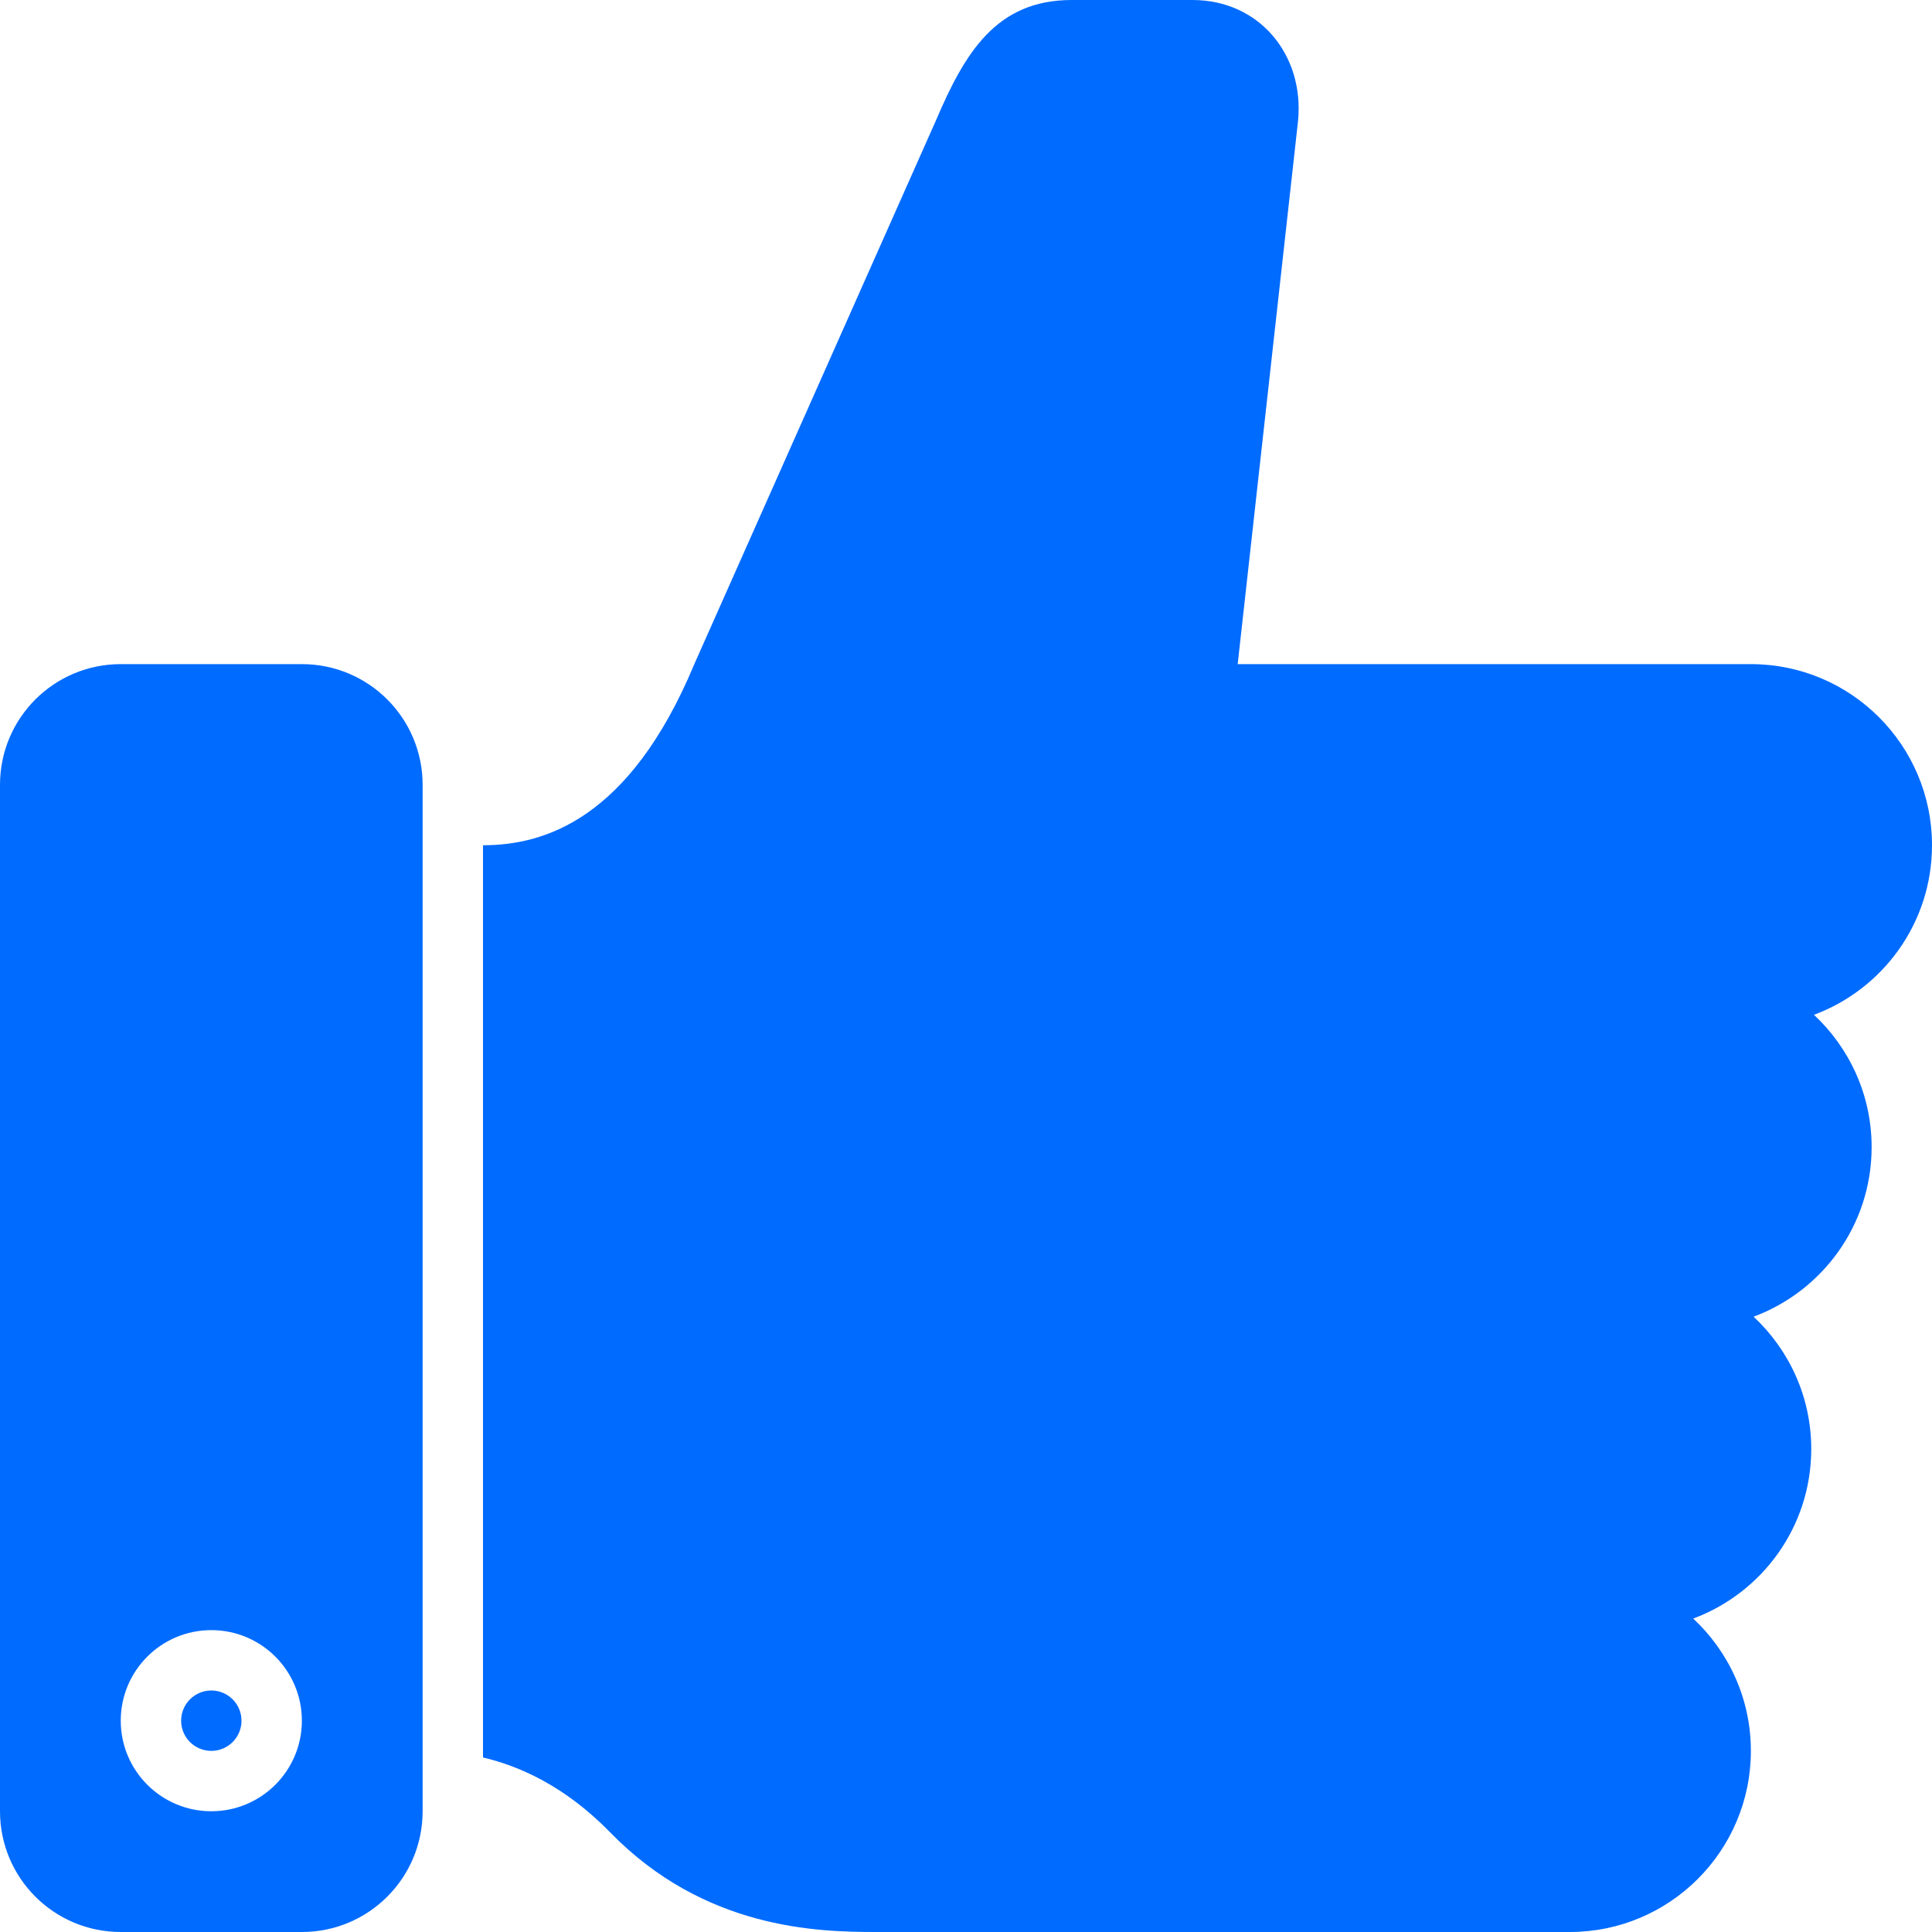
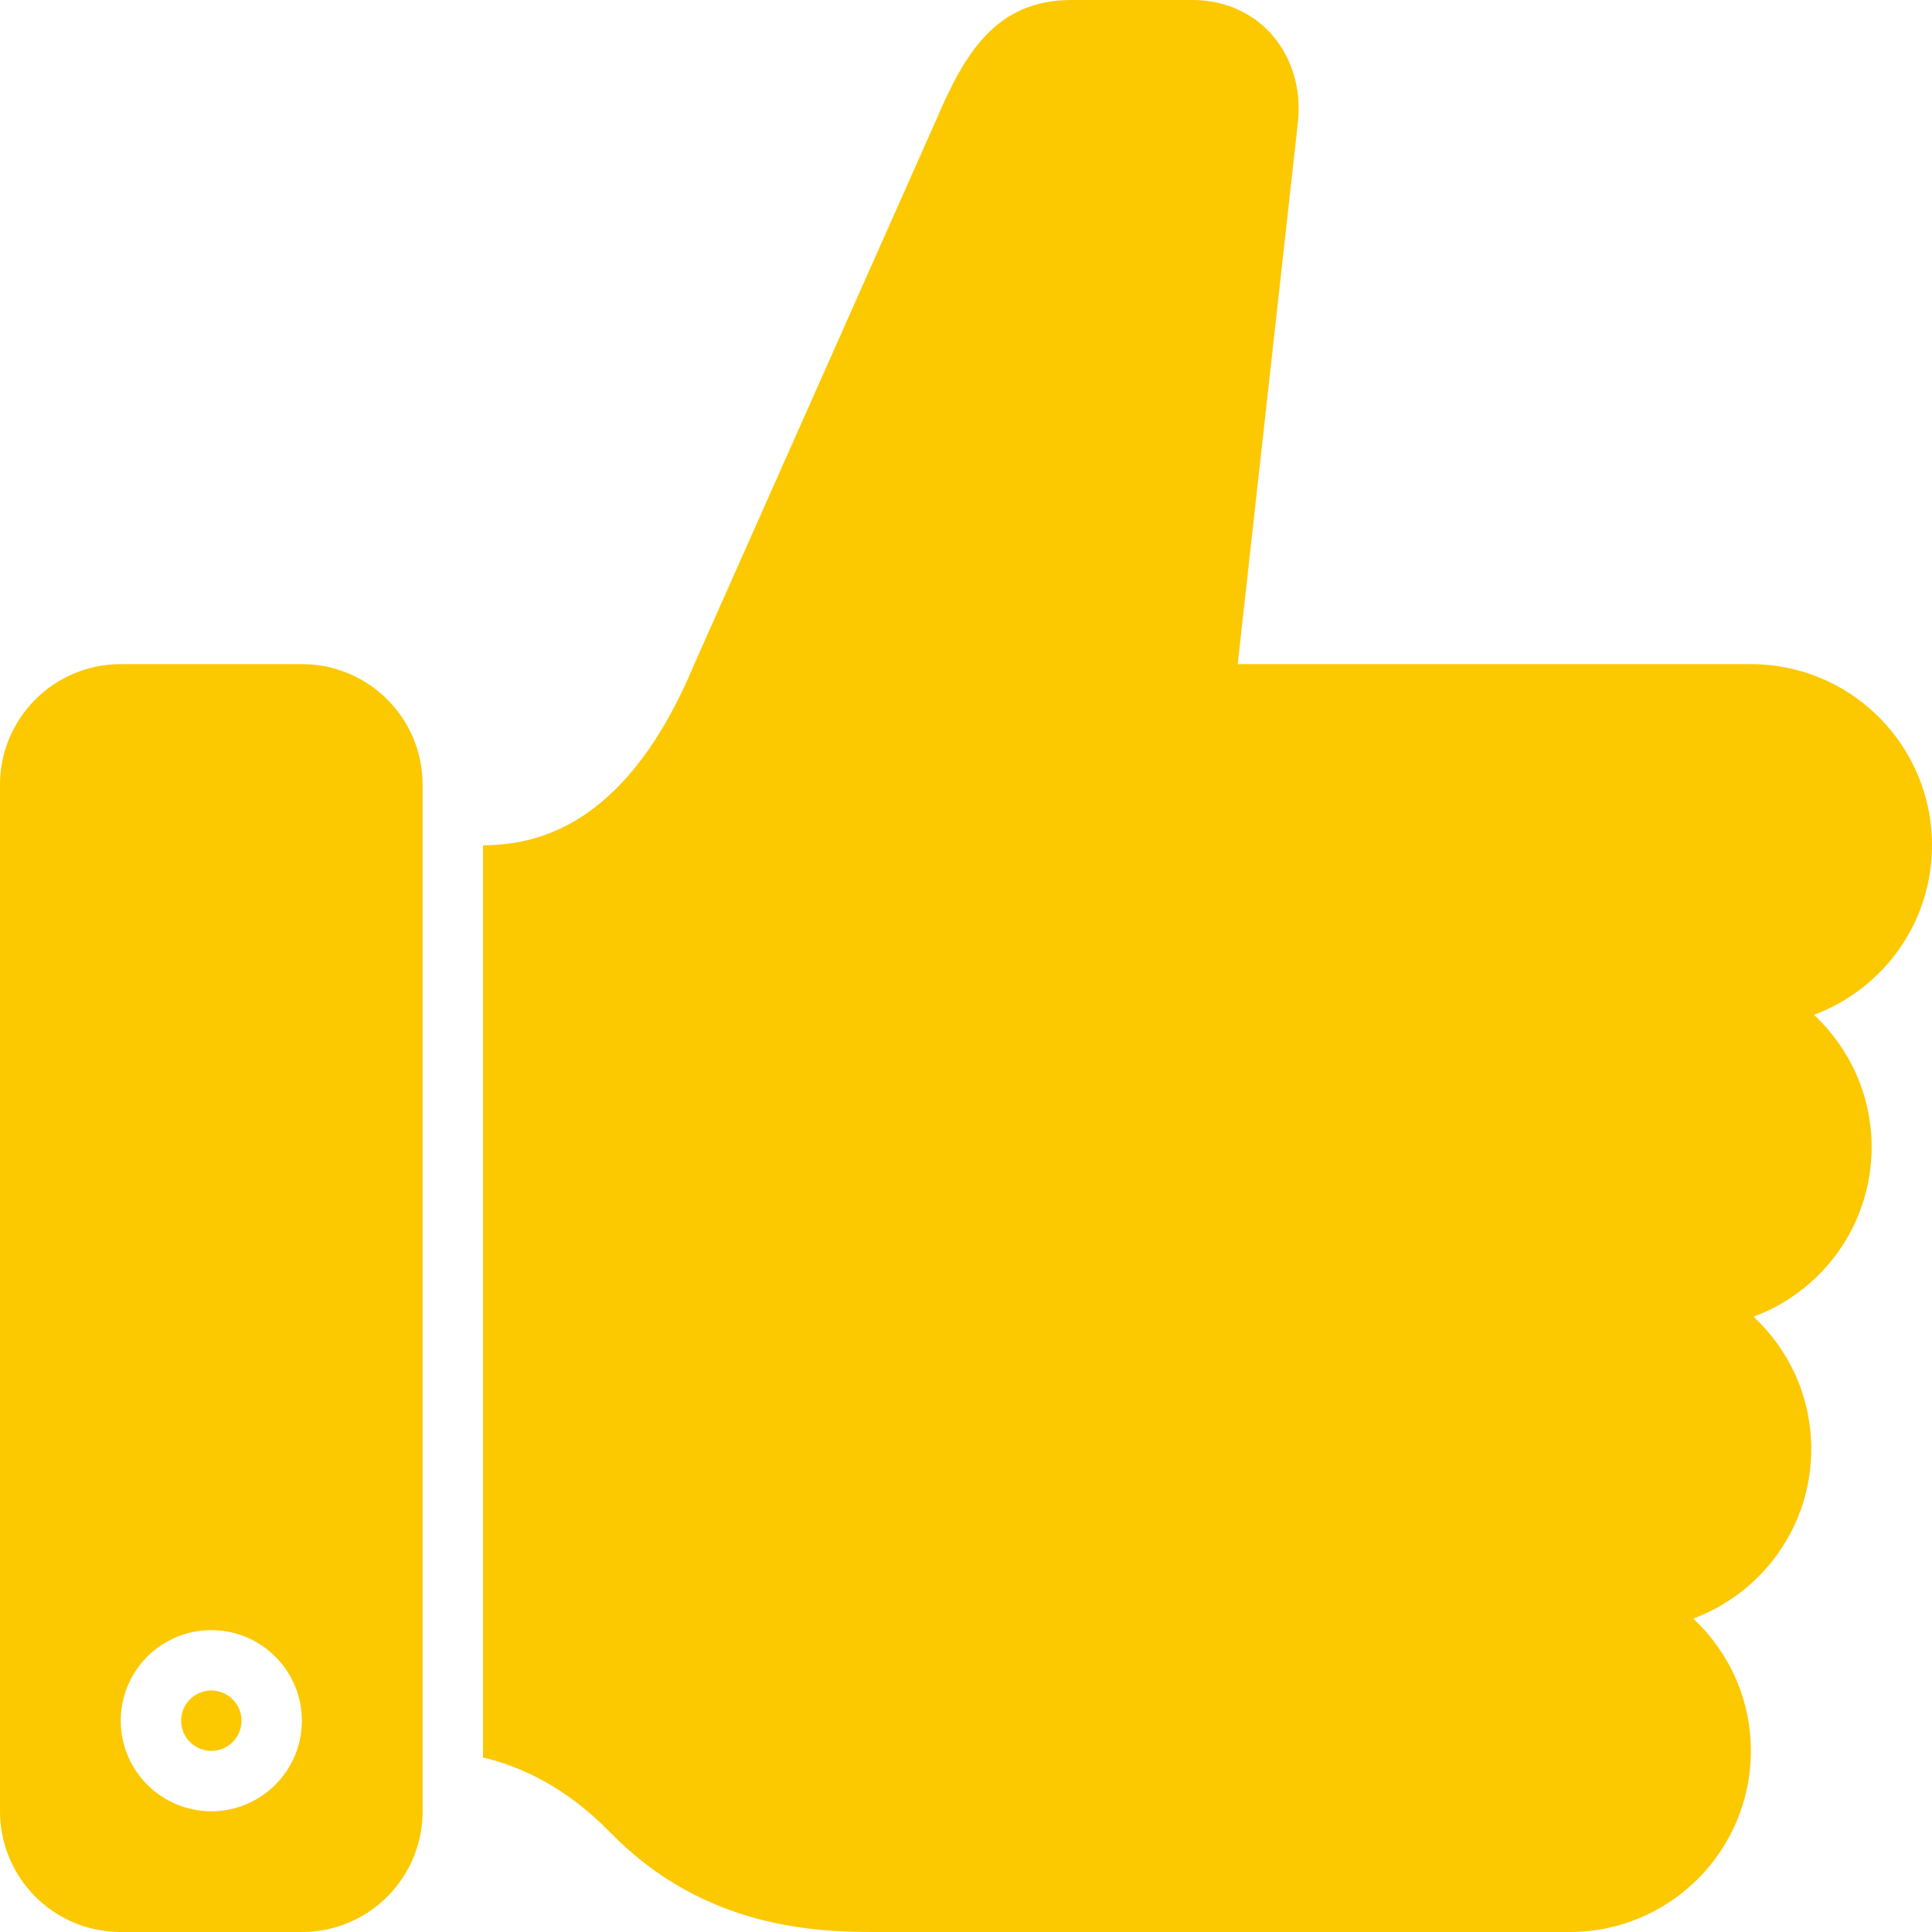
- <svg xmlns="http://www.w3.org/2000/svg" version="1.0" id="Layer_1" width="800px" height="800px" viewBox="0 0 64 64" enable-background="new 0 0 64 64" xml:space="preserve" fill="#000000">
+ <svg xmlns="http://www.w3.org/2000/svg" version="1.0" id="Layer_1" viewBox="0 0 64 64" enable-background="new 0 0 64 64" xml:space="preserve" fill="#000000">
  <g id="SVGRepo_bgCarrier" stroke-width="0" />
  <g id="SVGRepo_tracerCarrier" stroke-linecap="round" stroke-linejoin="round" />
  <g id="SVGRepo_iconCarrier">
    <g>
-       <circle fill="#006BFF" cx="7" cy="57" r="1" />
+       <circle fill="#fcc800" cx="7" cy="57" r="1" />
      <g>
-         <path fill="#006BFF" d="M14,26c0-2.212-1.789-4-4-4H4c-2.211,0-4,1.788-4,4v34c0,2.21,1.789,4,4,4h6c2.211,0,4-1.79,4-4V26z M7,60 c-1.657,0-3-1.344-3-3c0-1.658,1.343-3,3-3s3,1.342,3,3C10,58.656,8.657,60,7,60z" />
-         <path fill="#006BFF" d="M64,28c0-3.314-2.687-6-6-6H41l0,0h-0.016H41l2-18c0.209-2.188-1.287-4-3.498-4h-4.001 C33,0,31.959,1.75,31,4l-8,18c-2.155,5.169-5,6-7,6v30.218c1.203,0.285,2.714,0.945,4.21,2.479C23.324,63.894,27.043,64,29,64h23 c3.313,0,6-2.688,6-6c0-1.731-0.737-3.288-1.91-4.383C58.371,52.769,60,50.577,60,48c0-1.731-0.737-3.288-1.91-4.383 C60.371,42.769,62,40.577,62,38c0-1.731-0.737-3.288-1.91-4.383C62.371,32.769,64,30.577,64,28z" />
+         <path fill="#fcc800" d="M14,26c0-2.212-1.789-4-4-4H4c-2.211,0-4,1.788-4,4v34c0,2.21,1.789,4,4,4h6c2.211,0,4-1.79,4-4V26z M7,60 c-1.657,0-3-1.344-3-3c0-1.658,1.343-3,3-3s3,1.342,3,3C10,58.656,8.657,60,7,60z" />
+         <path fill="#fcc800" d="M64,28c0-3.314-2.687-6-6-6H41l0,0h-0.016H41l2-18c0.209-2.188-1.287-4-3.498-4h-4.001 C33,0,31.959,1.75,31,4l-8,18c-2.155,5.169-5,6-7,6v30.218c1.203,0.285,2.714,0.945,4.21,2.479C23.324,63.894,27.043,64,29,64h23 c3.313,0,6-2.688,6-6c0-1.731-0.737-3.288-1.91-4.383C58.371,52.769,60,50.577,60,48c0-1.731-0.737-3.288-1.91-4.383 C60.371,42.769,62,40.577,62,38c0-1.731-0.737-3.288-1.91-4.383C62.371,32.769,64,30.577,64,28z" />
      </g>
    </g>
  </g>
</svg>
